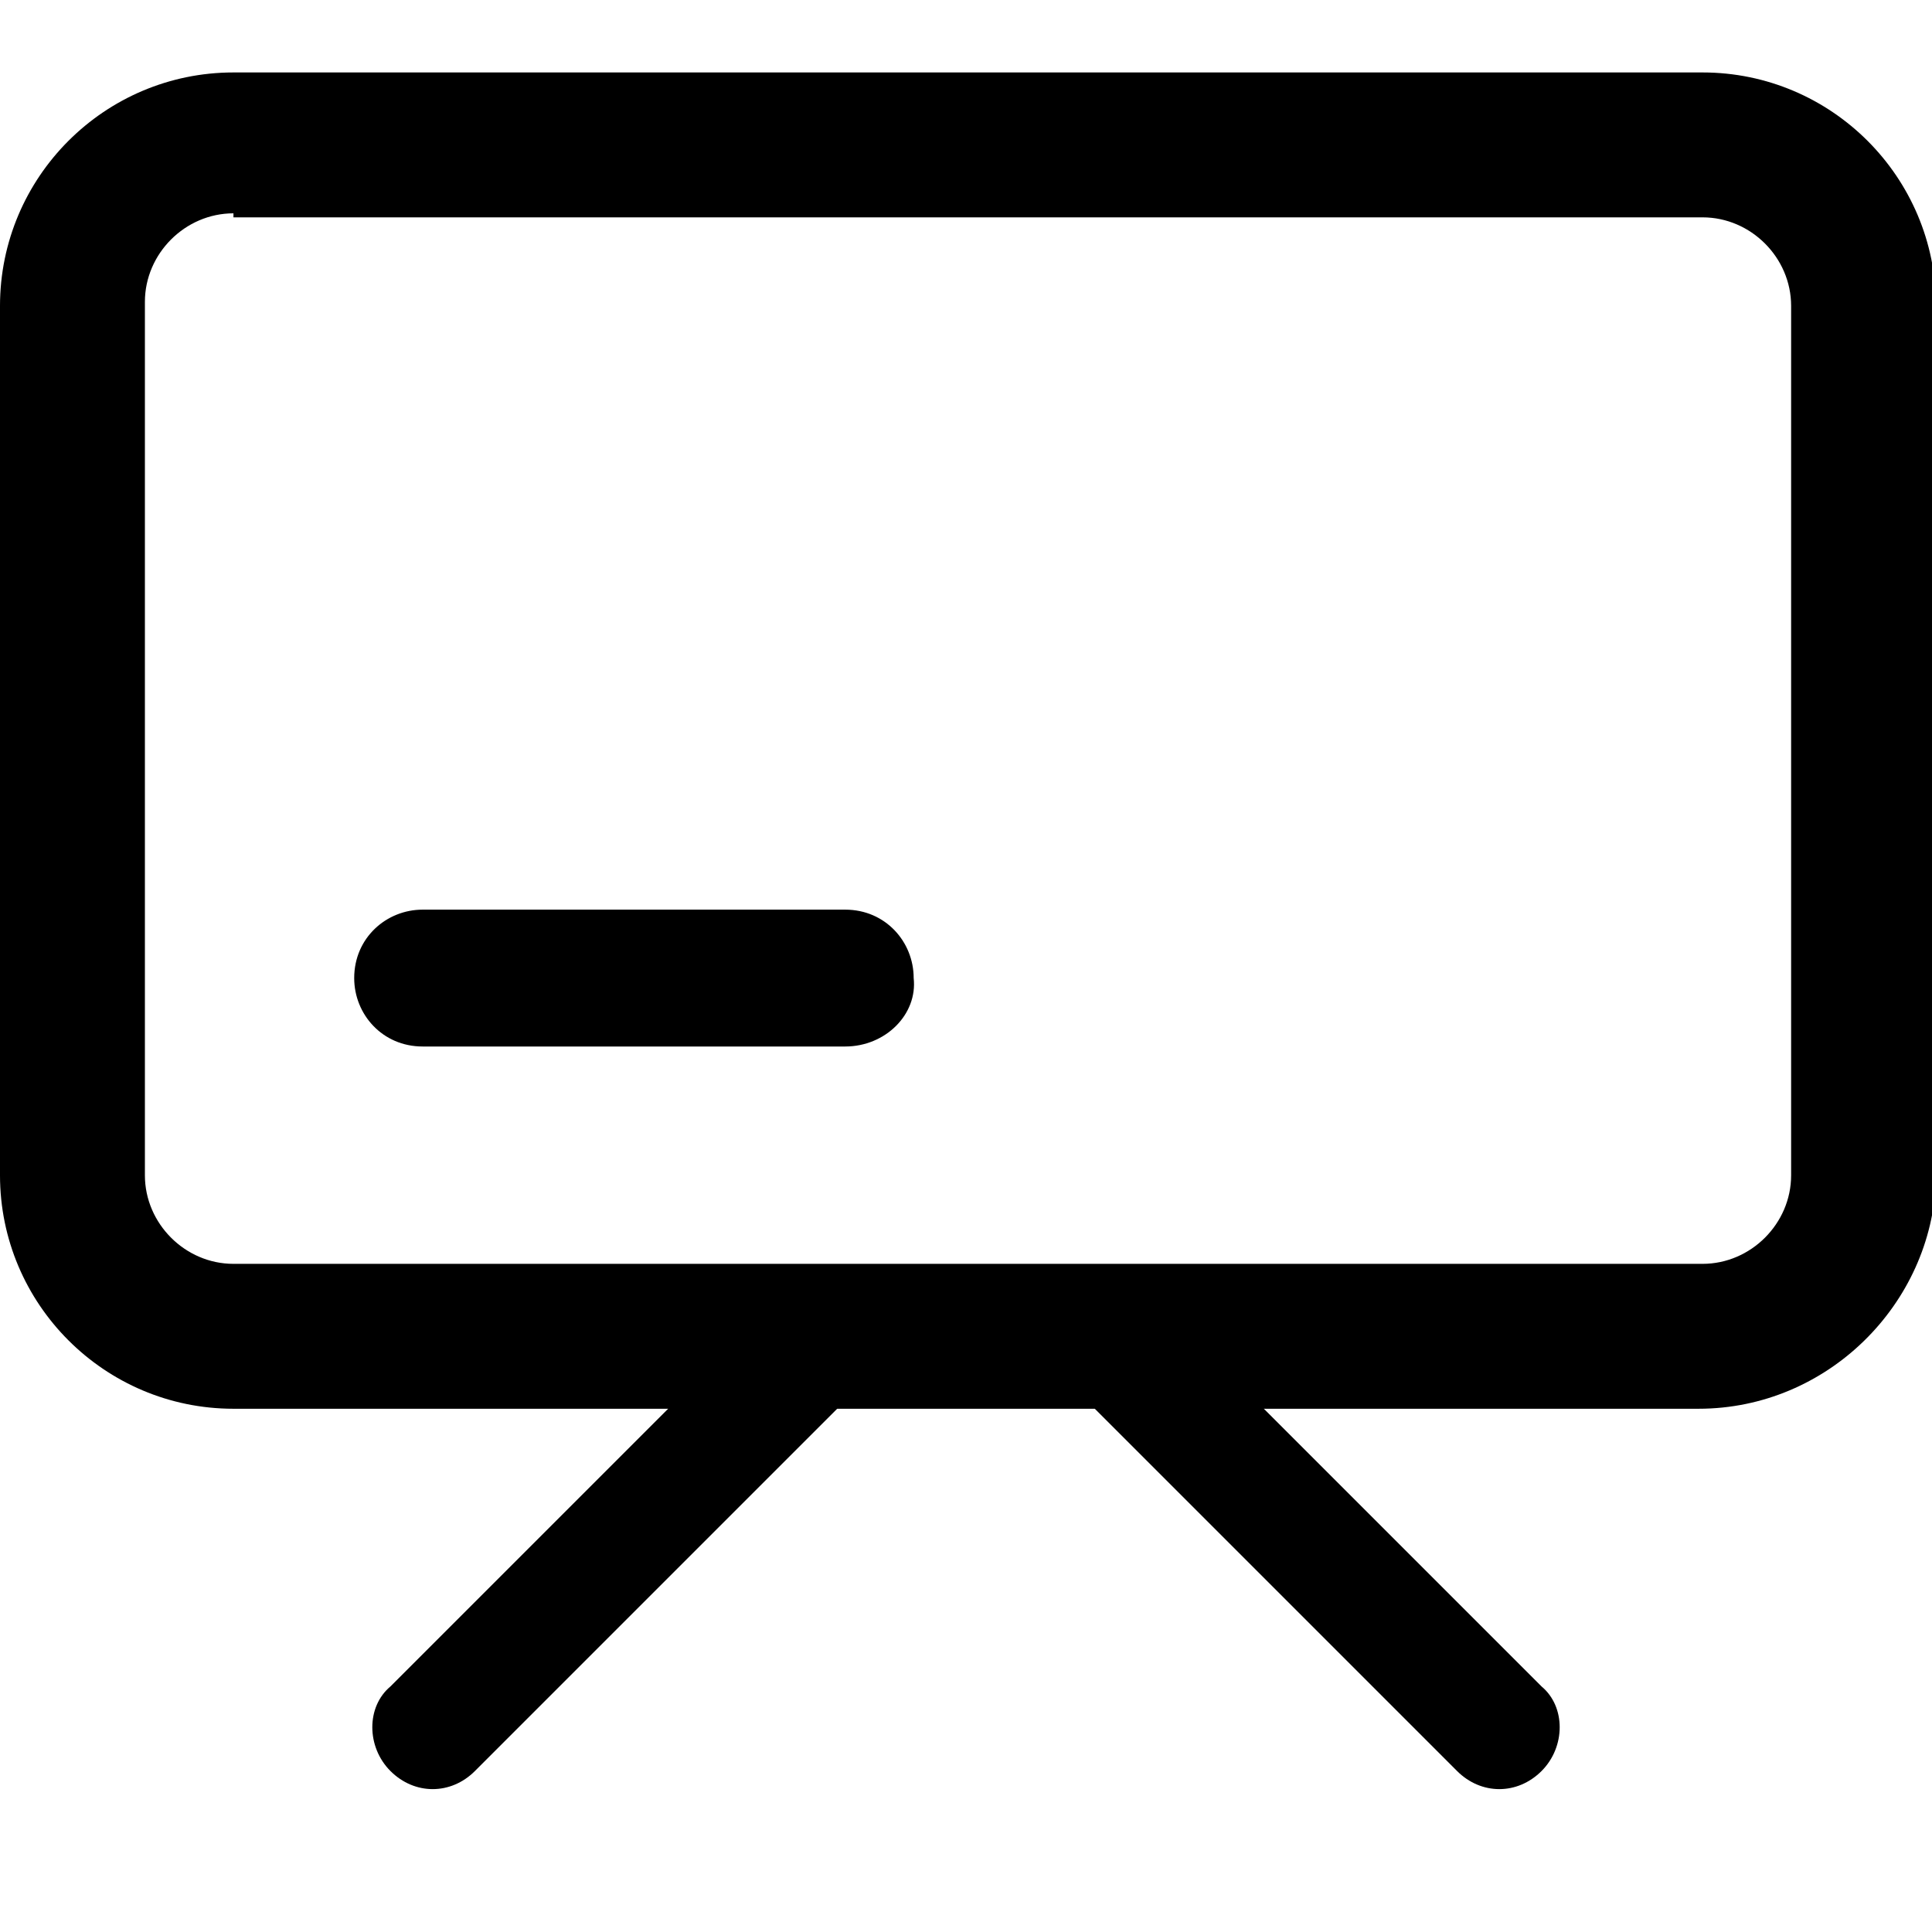
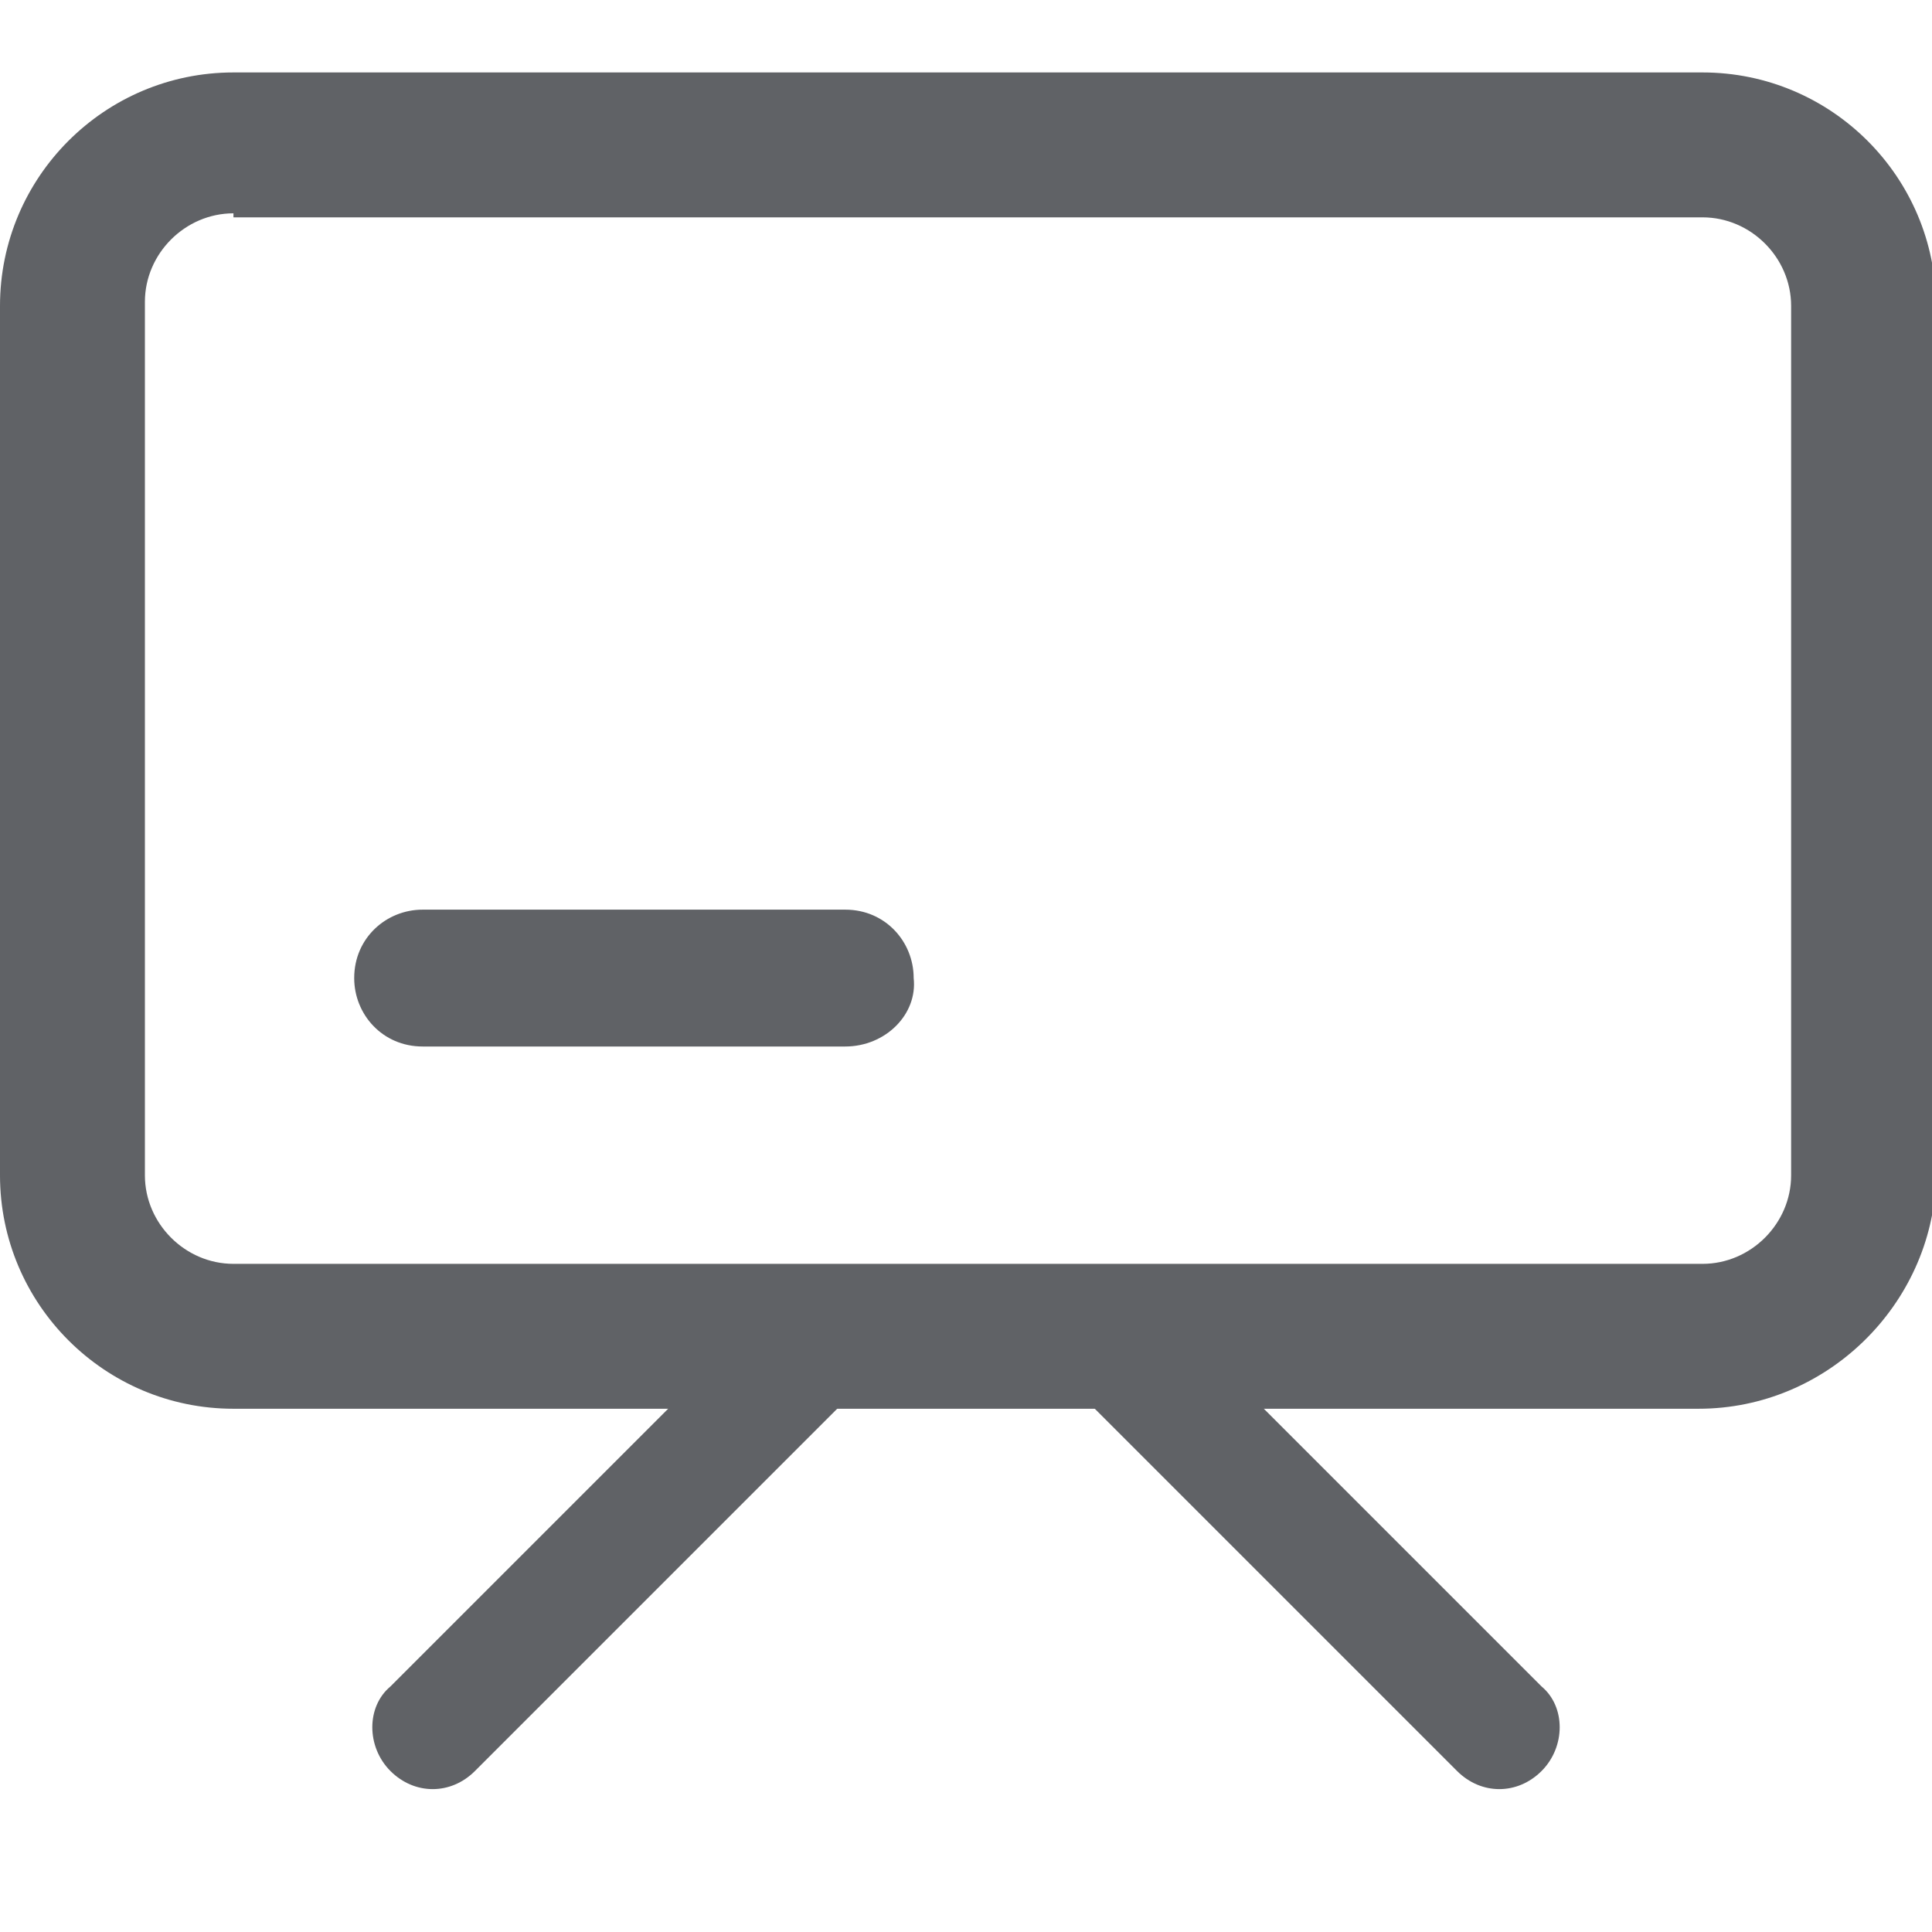
<svg xmlns="http://www.w3.org/2000/svg" t="1657675978152" class="icon" viewBox="0 0 1024 1024" version="1.1" p-id="23509" width="32" height="32">
-   <path d="M900.267 746.667H123.733C55.467 746.667 0 691.2 0 622.933V162.133c0-68.267 55.467-123.733 123.733-123.733h778.667c68.267 0 123.733 55.467 123.733 123.733v462.933c-2.133 66.133-57.6 121.6-125.867 121.6zM123.733 113.067c-25.6 0-46.933 21.333-46.933 46.933v462.933c0 25.6 21.333 46.933 46.933 46.933h778.667c25.6 0 46.933-21.333 46.933-46.933V162.133c0-25.6-21.333-46.933-46.933-46.933H123.733z" fill="#000000" p-id="23510" />
-   <path d="M206.933 893.867l198.4-198.4c12.8-12.8 32-12.8 44.8 0 12.8 12.8 12.8 32 0 44.8L251.733 938.667c-12.8 12.8-32 12.8-44.8 0-12.8-12.8-12.8-34.133 0-44.8zM817.067 893.867l-209.067-209.067c-12.8-12.8-32-12.8-44.8 0-12.8 12.8-12.8 32 0 44.8l209.067 209.067c12.8 12.8 32 12.8 44.8 0 12.8-12.8 12.8-34.133 0-44.8z" fill="#000000" p-id="23511" />
-   <path d="M448 554.667H224c-21.333 0-36.267-17.067-36.267-36.267 0-21.333 17.067-36.267 36.267-36.267H448c21.333 0 36.267 17.067 36.267 36.267 2.133 19.2-14.933 36.267-36.267 36.267z" fill="#000000" p-id="23512" />
+   <path d="M900.267 746.667H123.733C55.467 746.667 0 691.2 0 622.933V162.133c0-68.267 55.467-123.733 123.733-123.733h778.667c68.267 0 123.733 55.467 123.733 123.733v462.933c-2.133 66.133-57.6 121.6-125.867 121.6zM123.733 113.067c-25.6 0-46.933 21.333-46.933 46.933v462.933c0 25.6 21.333 46.933 46.933 46.933h778.667c25.6 0 46.933-21.333 46.933-46.933V162.133c0-25.6-21.333-46.933-46.933-46.933H123.733z" fill="#606266" p-id="23510" />
+   <path d="M206.933 893.867l198.4-198.4c12.8-12.8 32-12.8 44.8 0 12.8 12.8 12.8 32 0 44.8L251.733 938.667c-12.8 12.8-32 12.8-44.8 0-12.8-12.8-12.8-34.133 0-44.8zM817.067 893.867l-209.067-209.067c-12.8-12.8-32-12.8-44.8 0-12.8 12.8-12.8 32 0 44.8l209.067 209.067c12.8 12.8 32 12.8 44.8 0 12.8-12.8 12.8-34.133 0-44.8z" fill="#606266" p-id="23511" />
+   <path d="M448 554.667H224c-21.333 0-36.267-17.067-36.267-36.267 0-21.333 17.067-36.267 36.267-36.267H448c21.333 0 36.267 17.067 36.267 36.267 2.133 19.2-14.933 36.267-36.267 36.267z" fill="#606266" p-id="23512" />
</svg>
